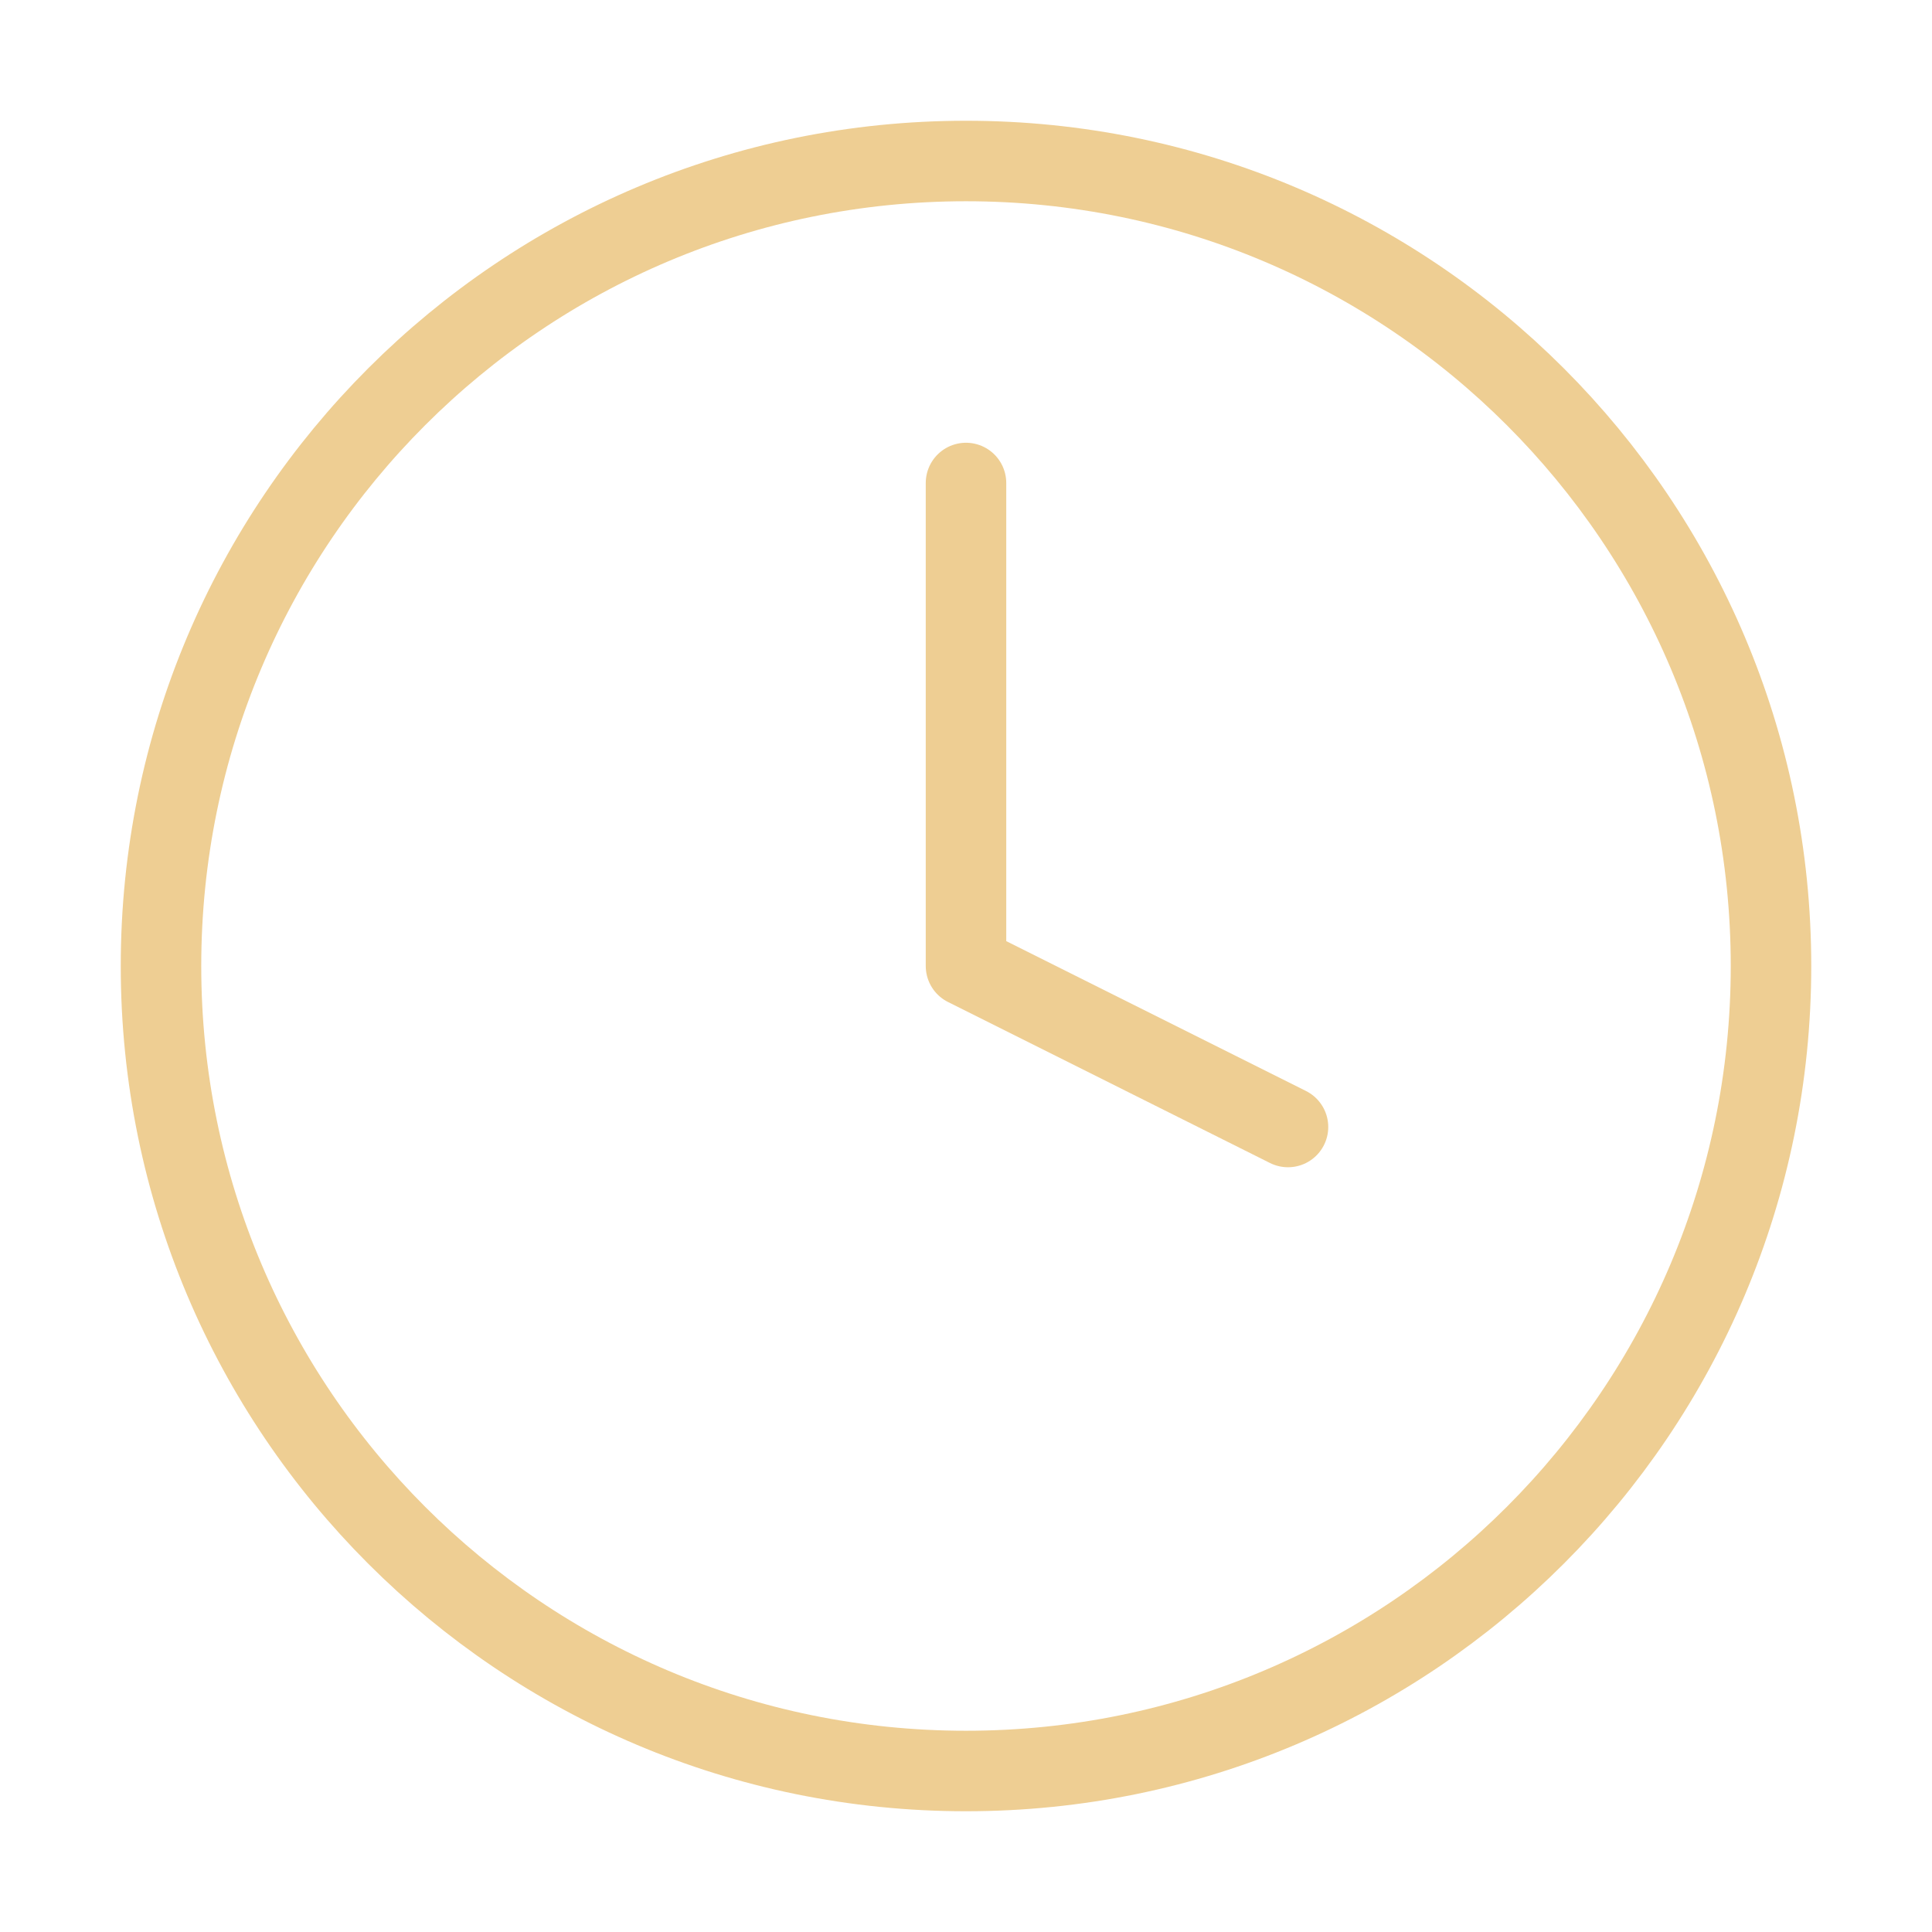
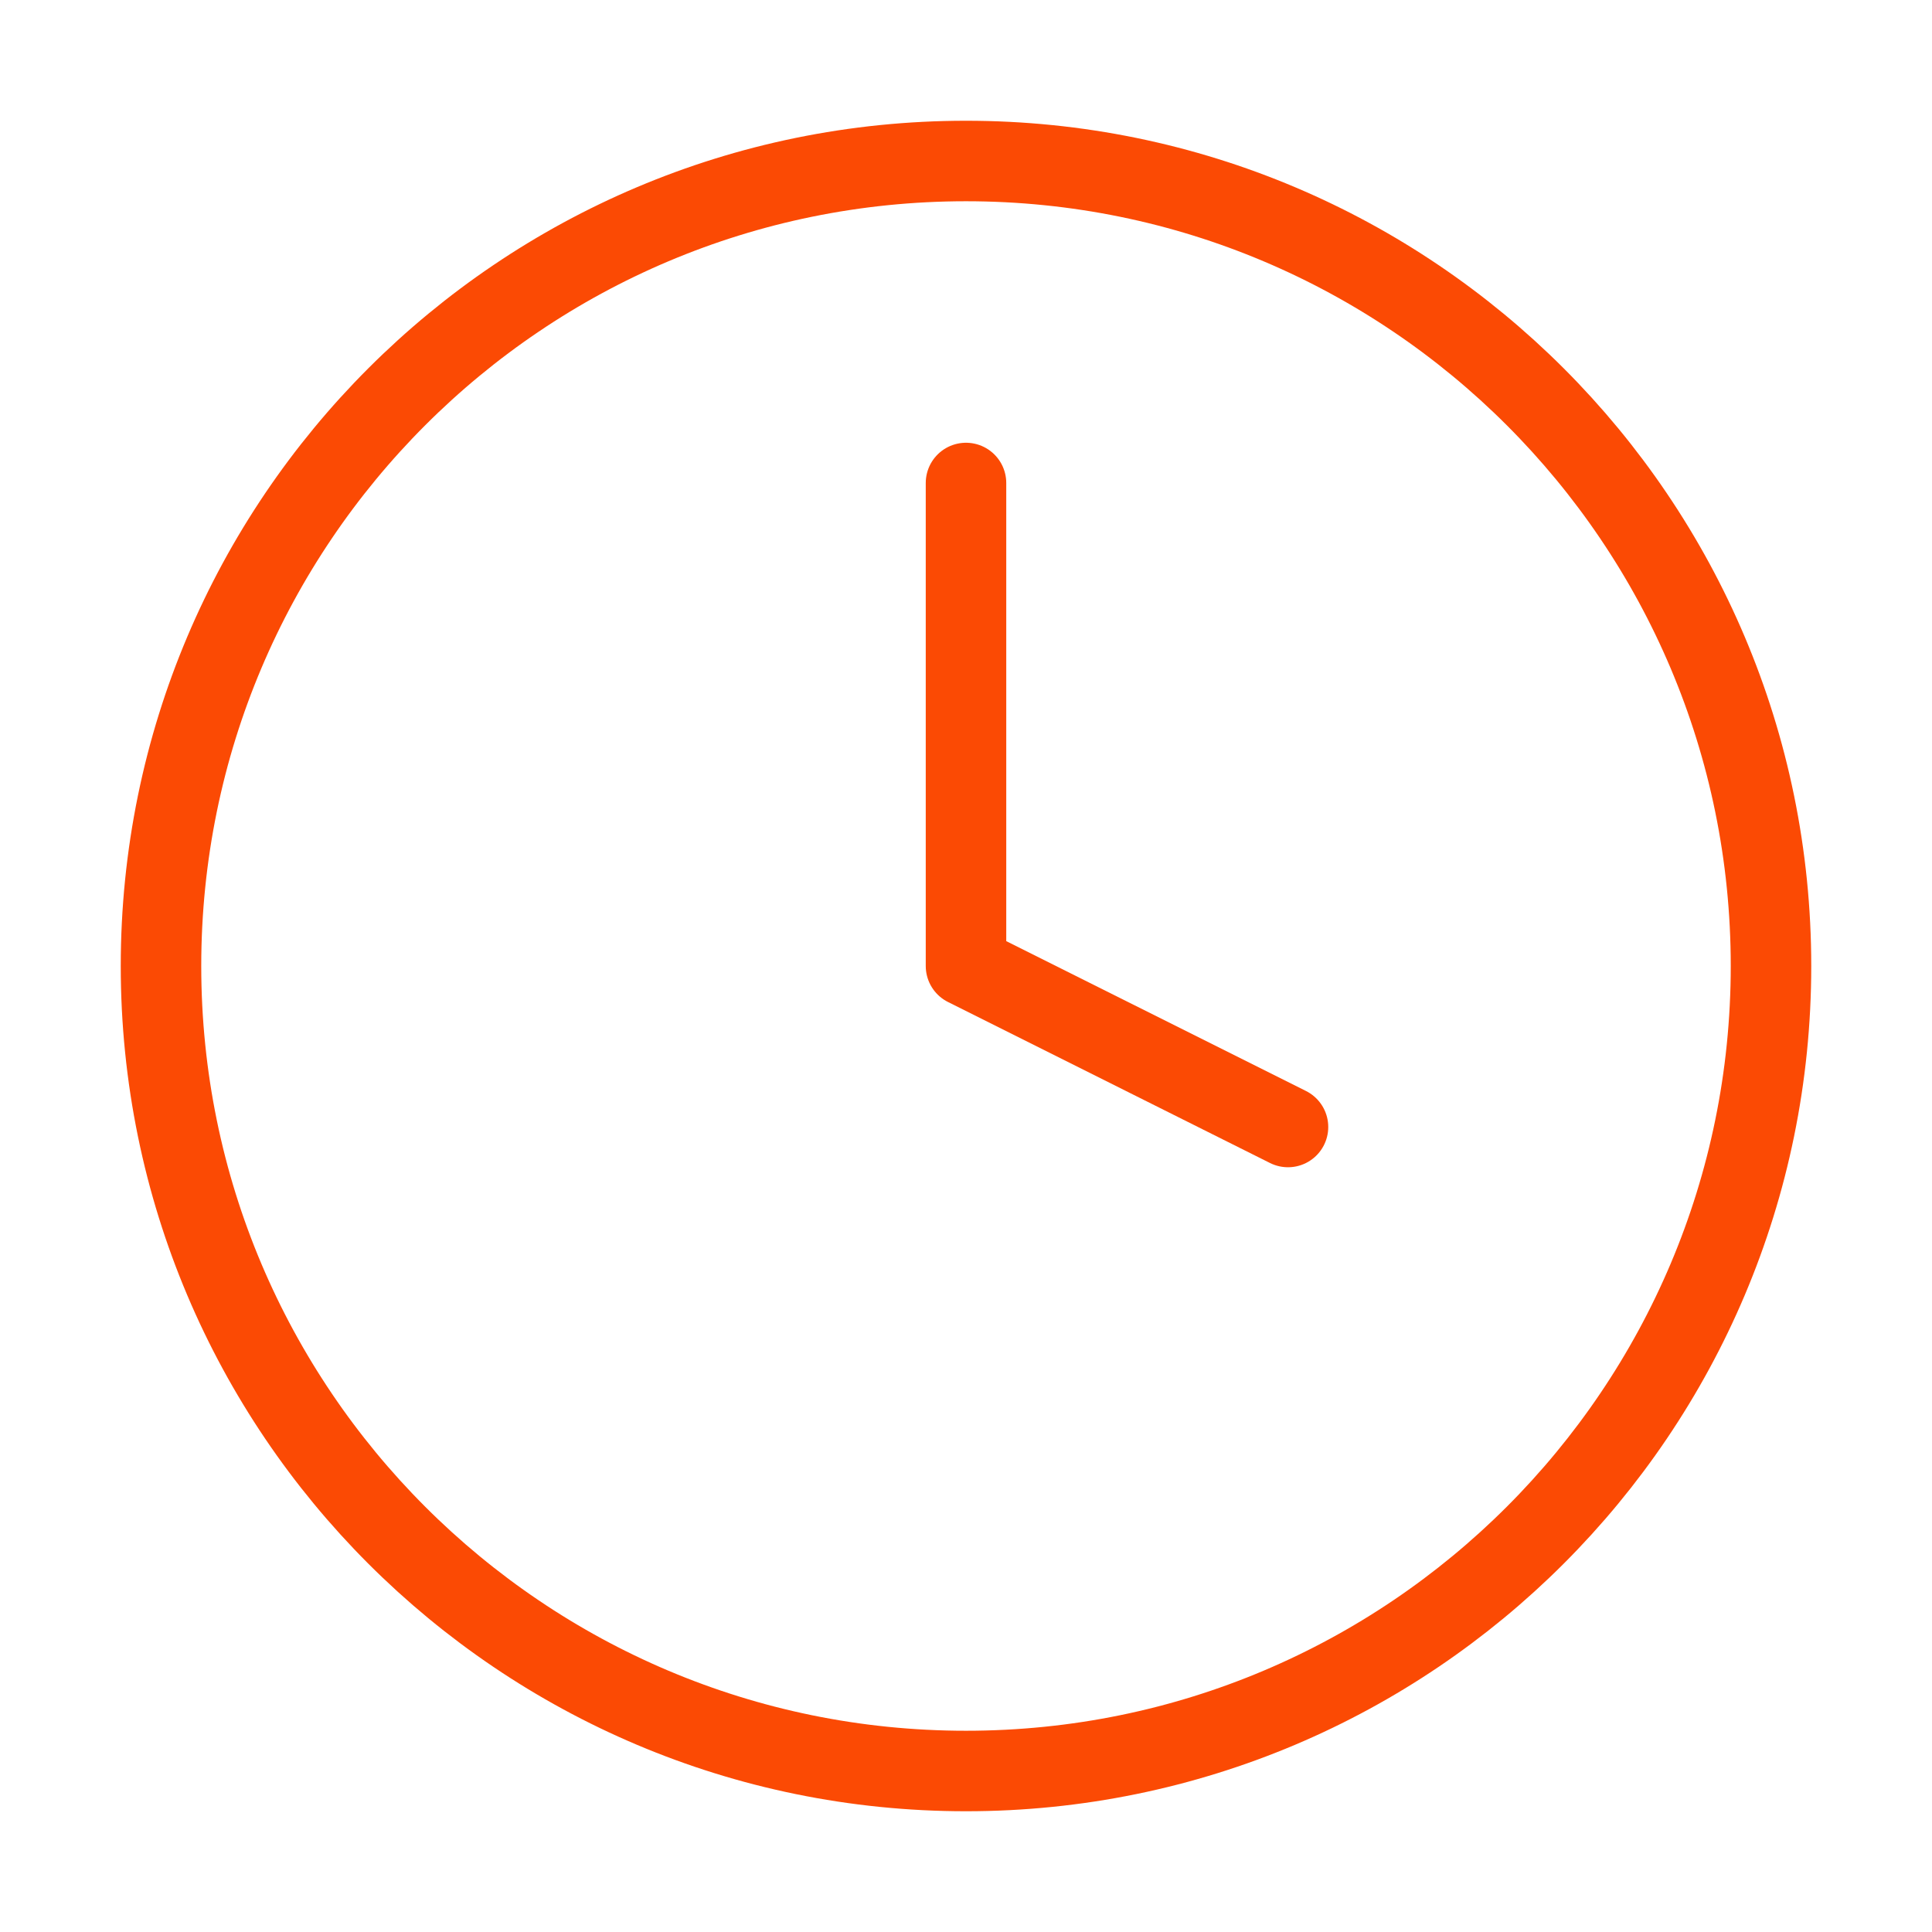
- <svg xmlns="http://www.w3.org/2000/svg" id="Layer_1" data-name="Layer 1" width="48" height="48" viewBox="0 0 48 48">
-   <defs>
-     <style>
-       .cls-1 {
-         fill: none;
-         stroke: #eece93;
-         stroke-linecap: round;
-         stroke-linejoin: round;
-         stroke-width: 2px;
-       }
-     </style>
-   </defs>
-   <path class="cls-1" d="M24,44c11.05,0,20-8.95,20-20S35.05,4,24,4,4,12.95,4,24s8.95,20,20,20Z" />
-   <path class="cls-1" d="M24,12v12l8,4" />
+ <svg xmlns="http://www.w3.org/2000/svg" width="48" height="48" viewBox="0 0 48 48" fill="none">
+   <path d="M24 44C35.046 44 44 35.046 44 24C44 12.954 35.046 4 24 4C12.954 4 4 12.954 4 24C4 35.046 12.954 44 24 44Z" stroke="#FB4A04" stroke-width="2" stroke-linecap="round" stroke-linejoin="round" />
+   <path d="M24 12V24L32 28" stroke="#FB4A04" stroke-width="2" stroke-linecap="round" stroke-linejoin="round" />
</svg>
